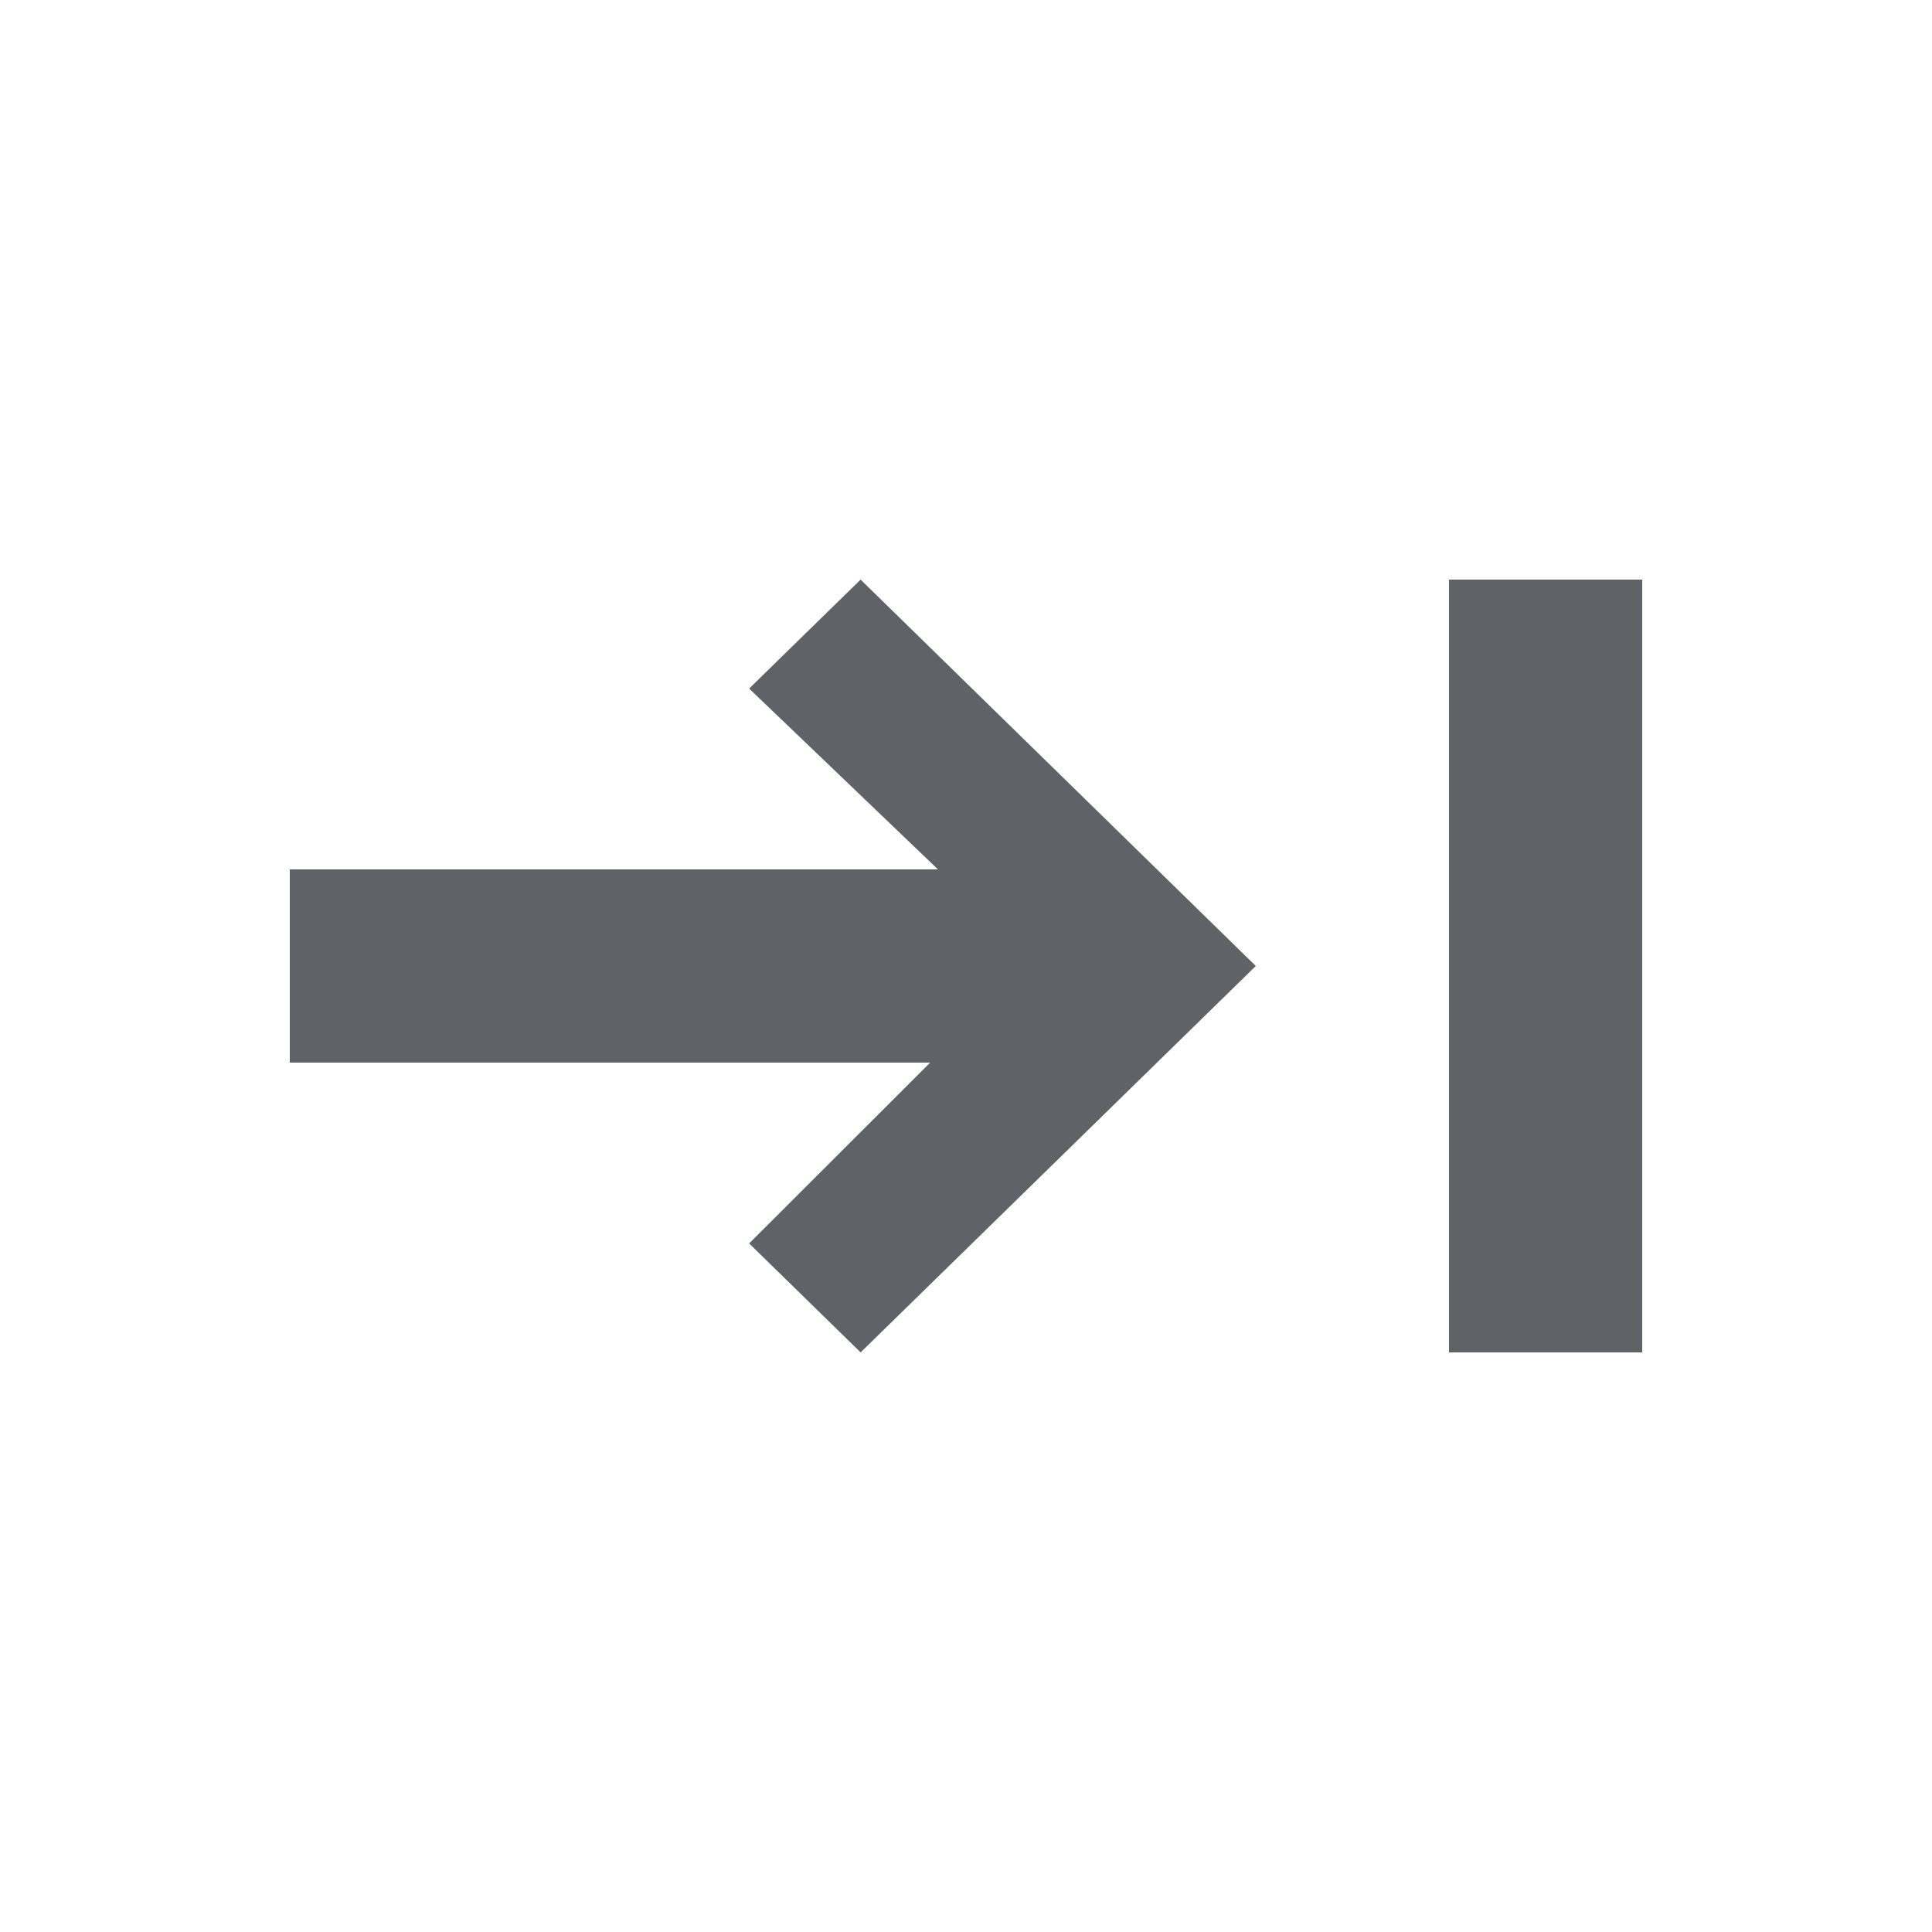
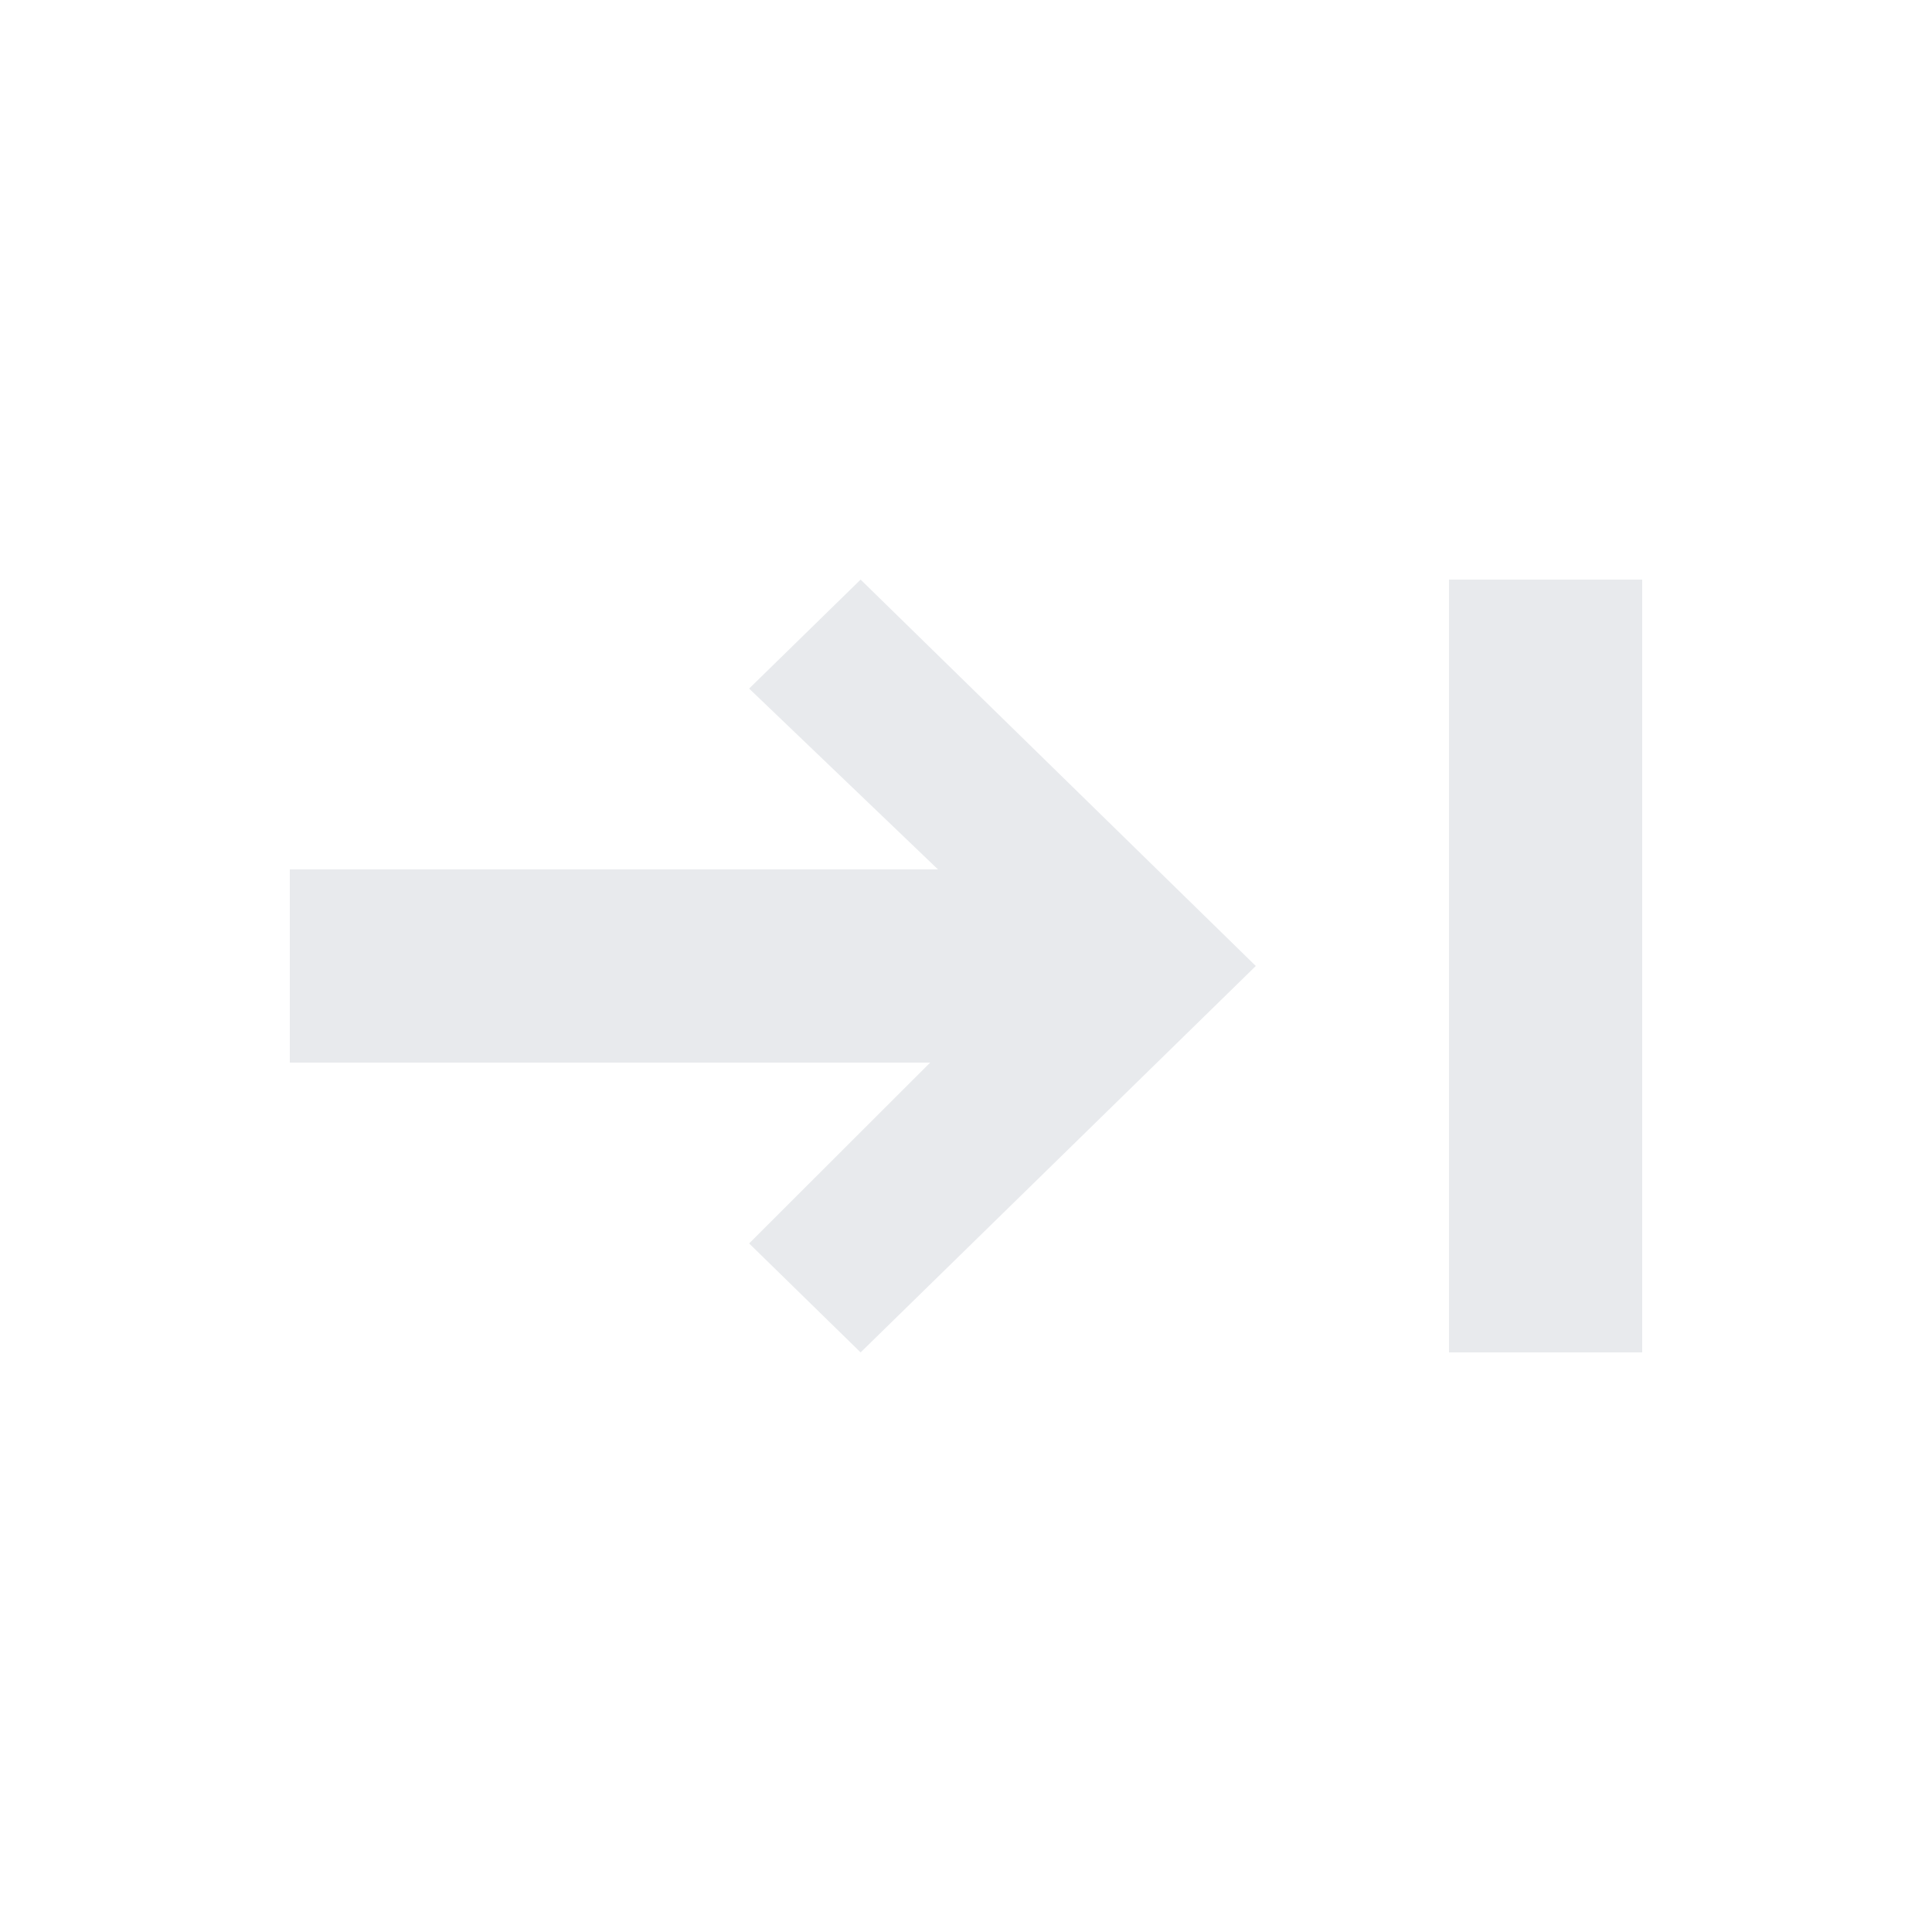
<svg xmlns="http://www.w3.org/2000/svg" height="20" viewBox="0 0 20 20" width="20">
-   <path d="m11 9.71 1.872-1.955 1.128 1.154-4 4.091-4-4.091 1.128-1.154 1.872 1.874v-6.629h2zm3 7.29h-8v-2h8z" fill="#5f6368" fill-rule="evenodd" transform="matrix(0 -1 1 0 0 20)" />
+   <path d="m11 9.71 1.872-1.955 1.128 1.154-4 4.091-4-4.091 1.128-1.154 1.872 1.874v-6.629h2zm3 7.29h-8v-2h8z" fill="#E8EAED" fill-rule="evenodd" transform="matrix(0 -1 1 0 0 20)" />
</svg>
